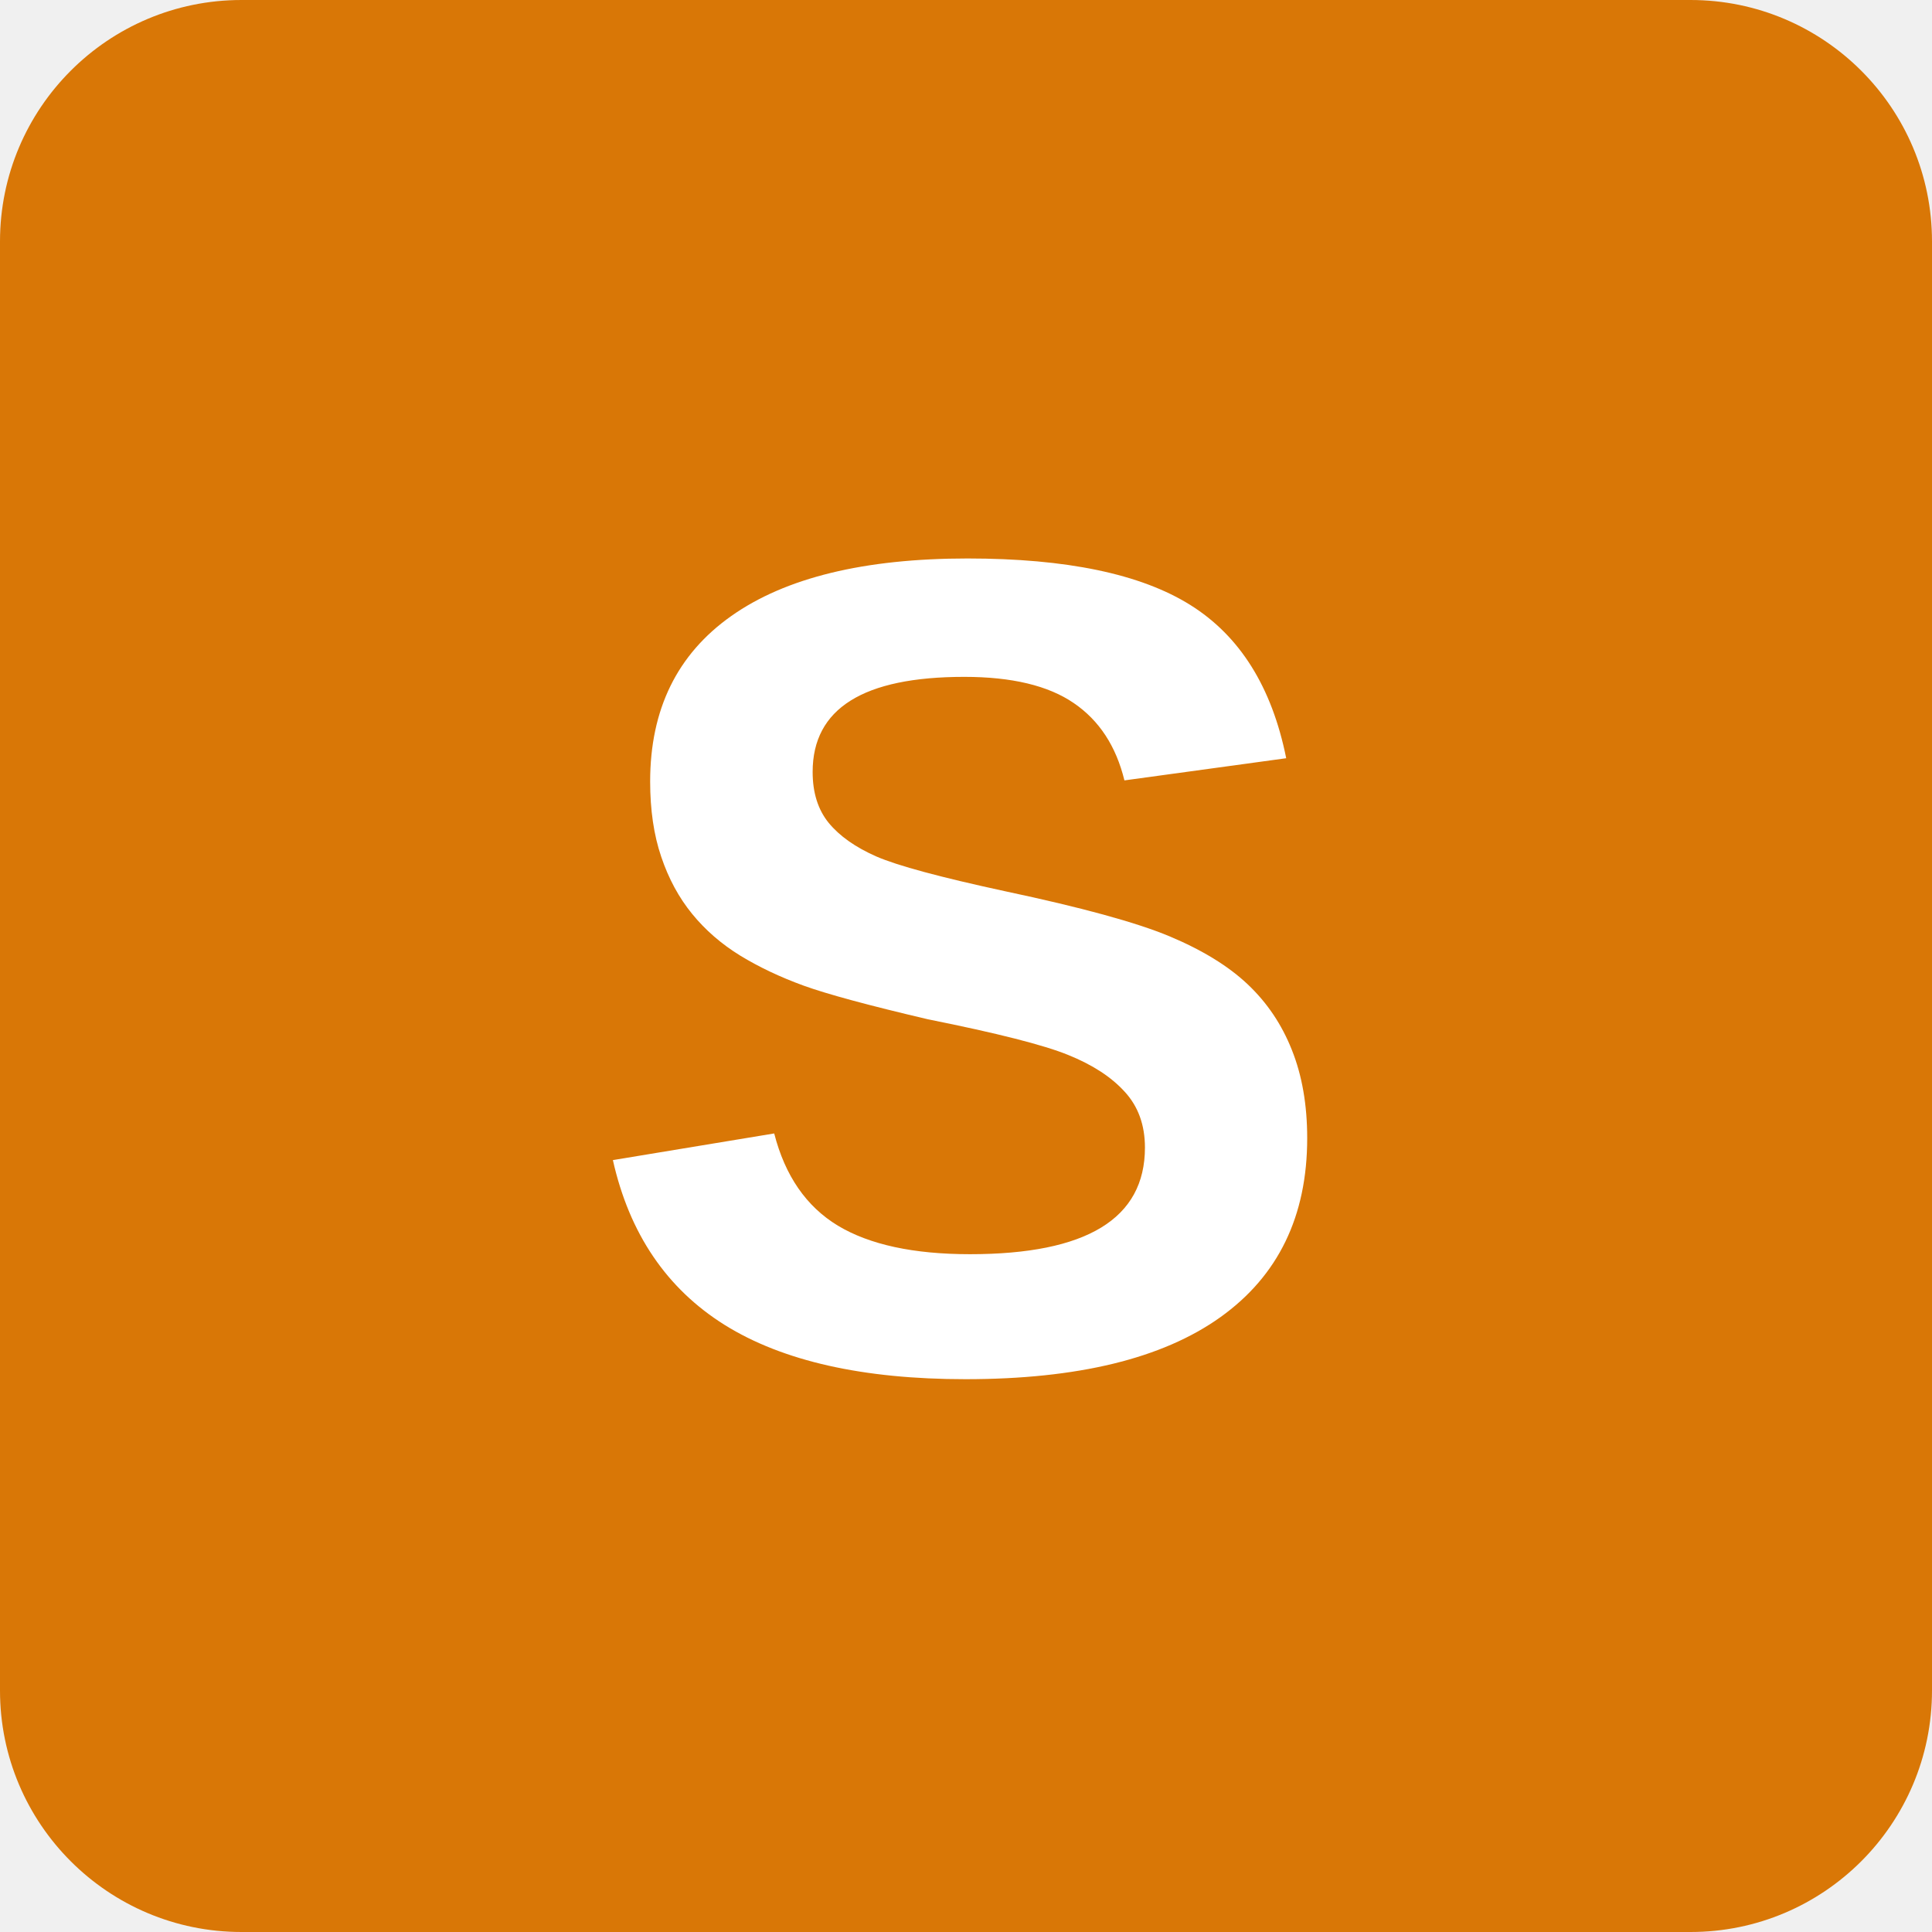
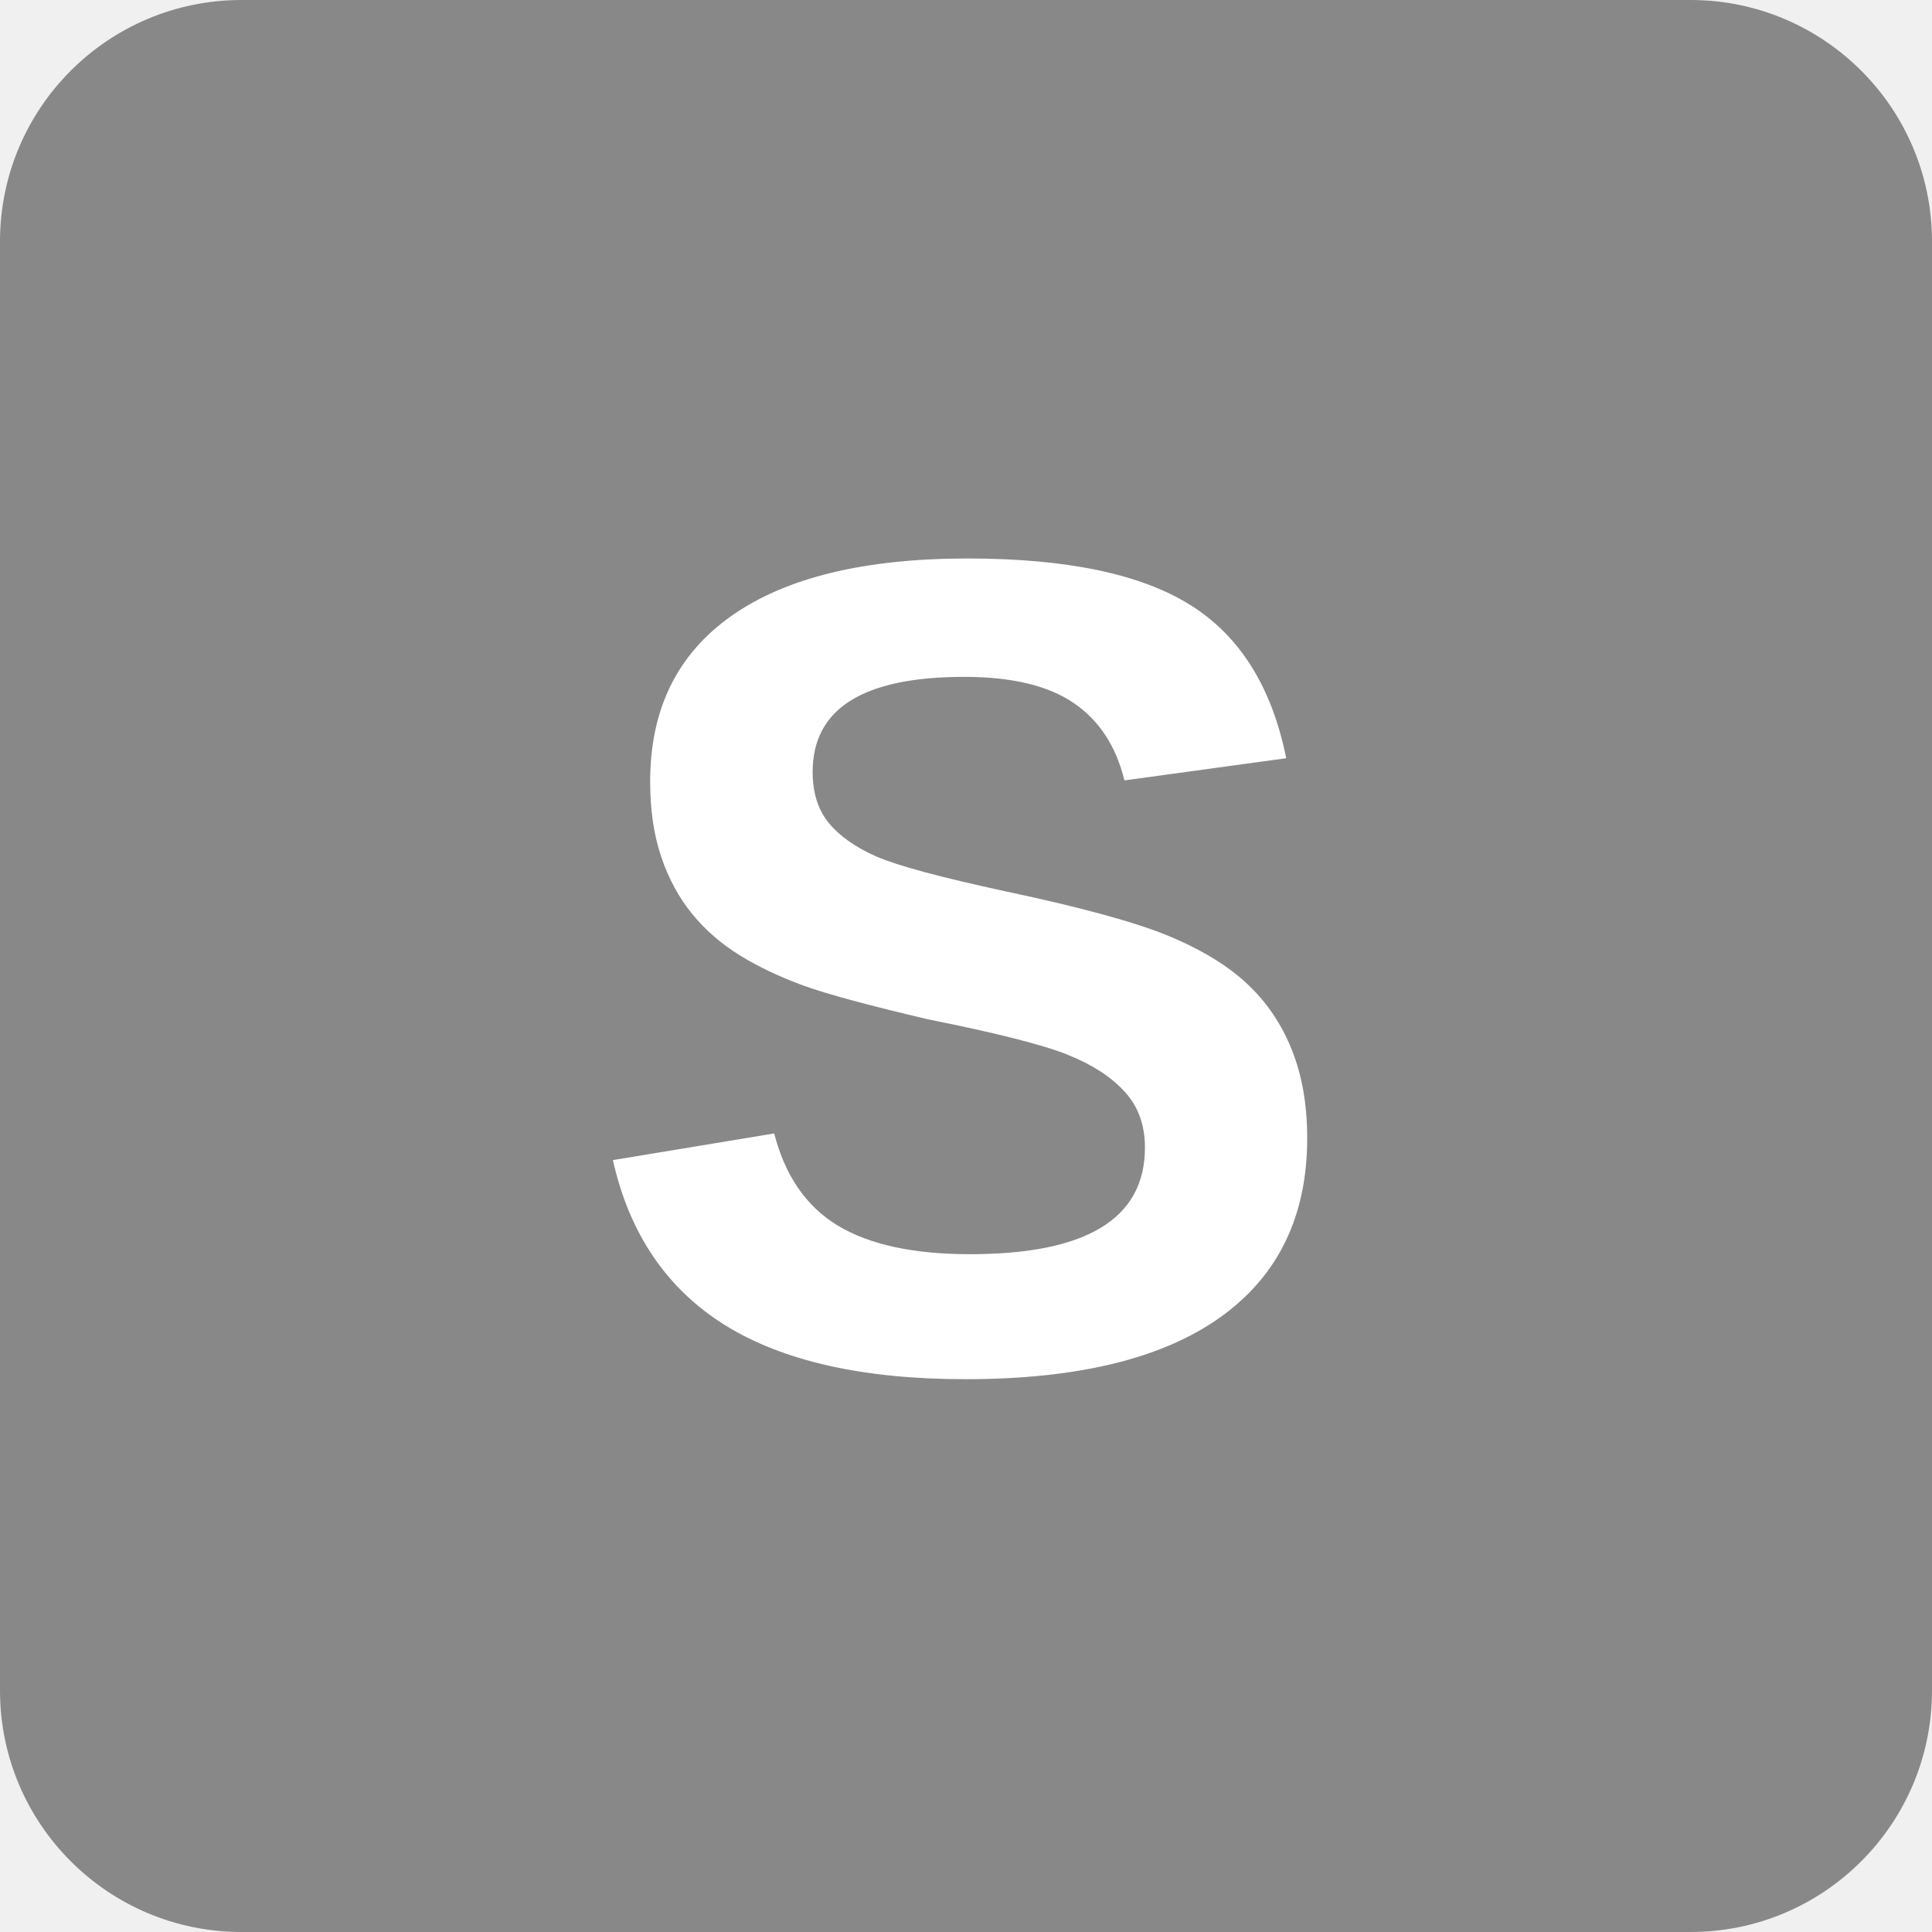
<svg xmlns="http://www.w3.org/2000/svg" width="128" height="128" viewBox="0 0 128 128">
-   <rect width="128" height="128" fill="#D97706" rx="16" />
+   <rect width="128" height="128" fill="#888888" rx="16" />
  <text x="50%" y="50%" font-family="Arial, sans-serif" font-size="76.8" font-weight="bold" fill="white" text-anchor="middle" dominant-baseline="central">S</text>
</svg>
